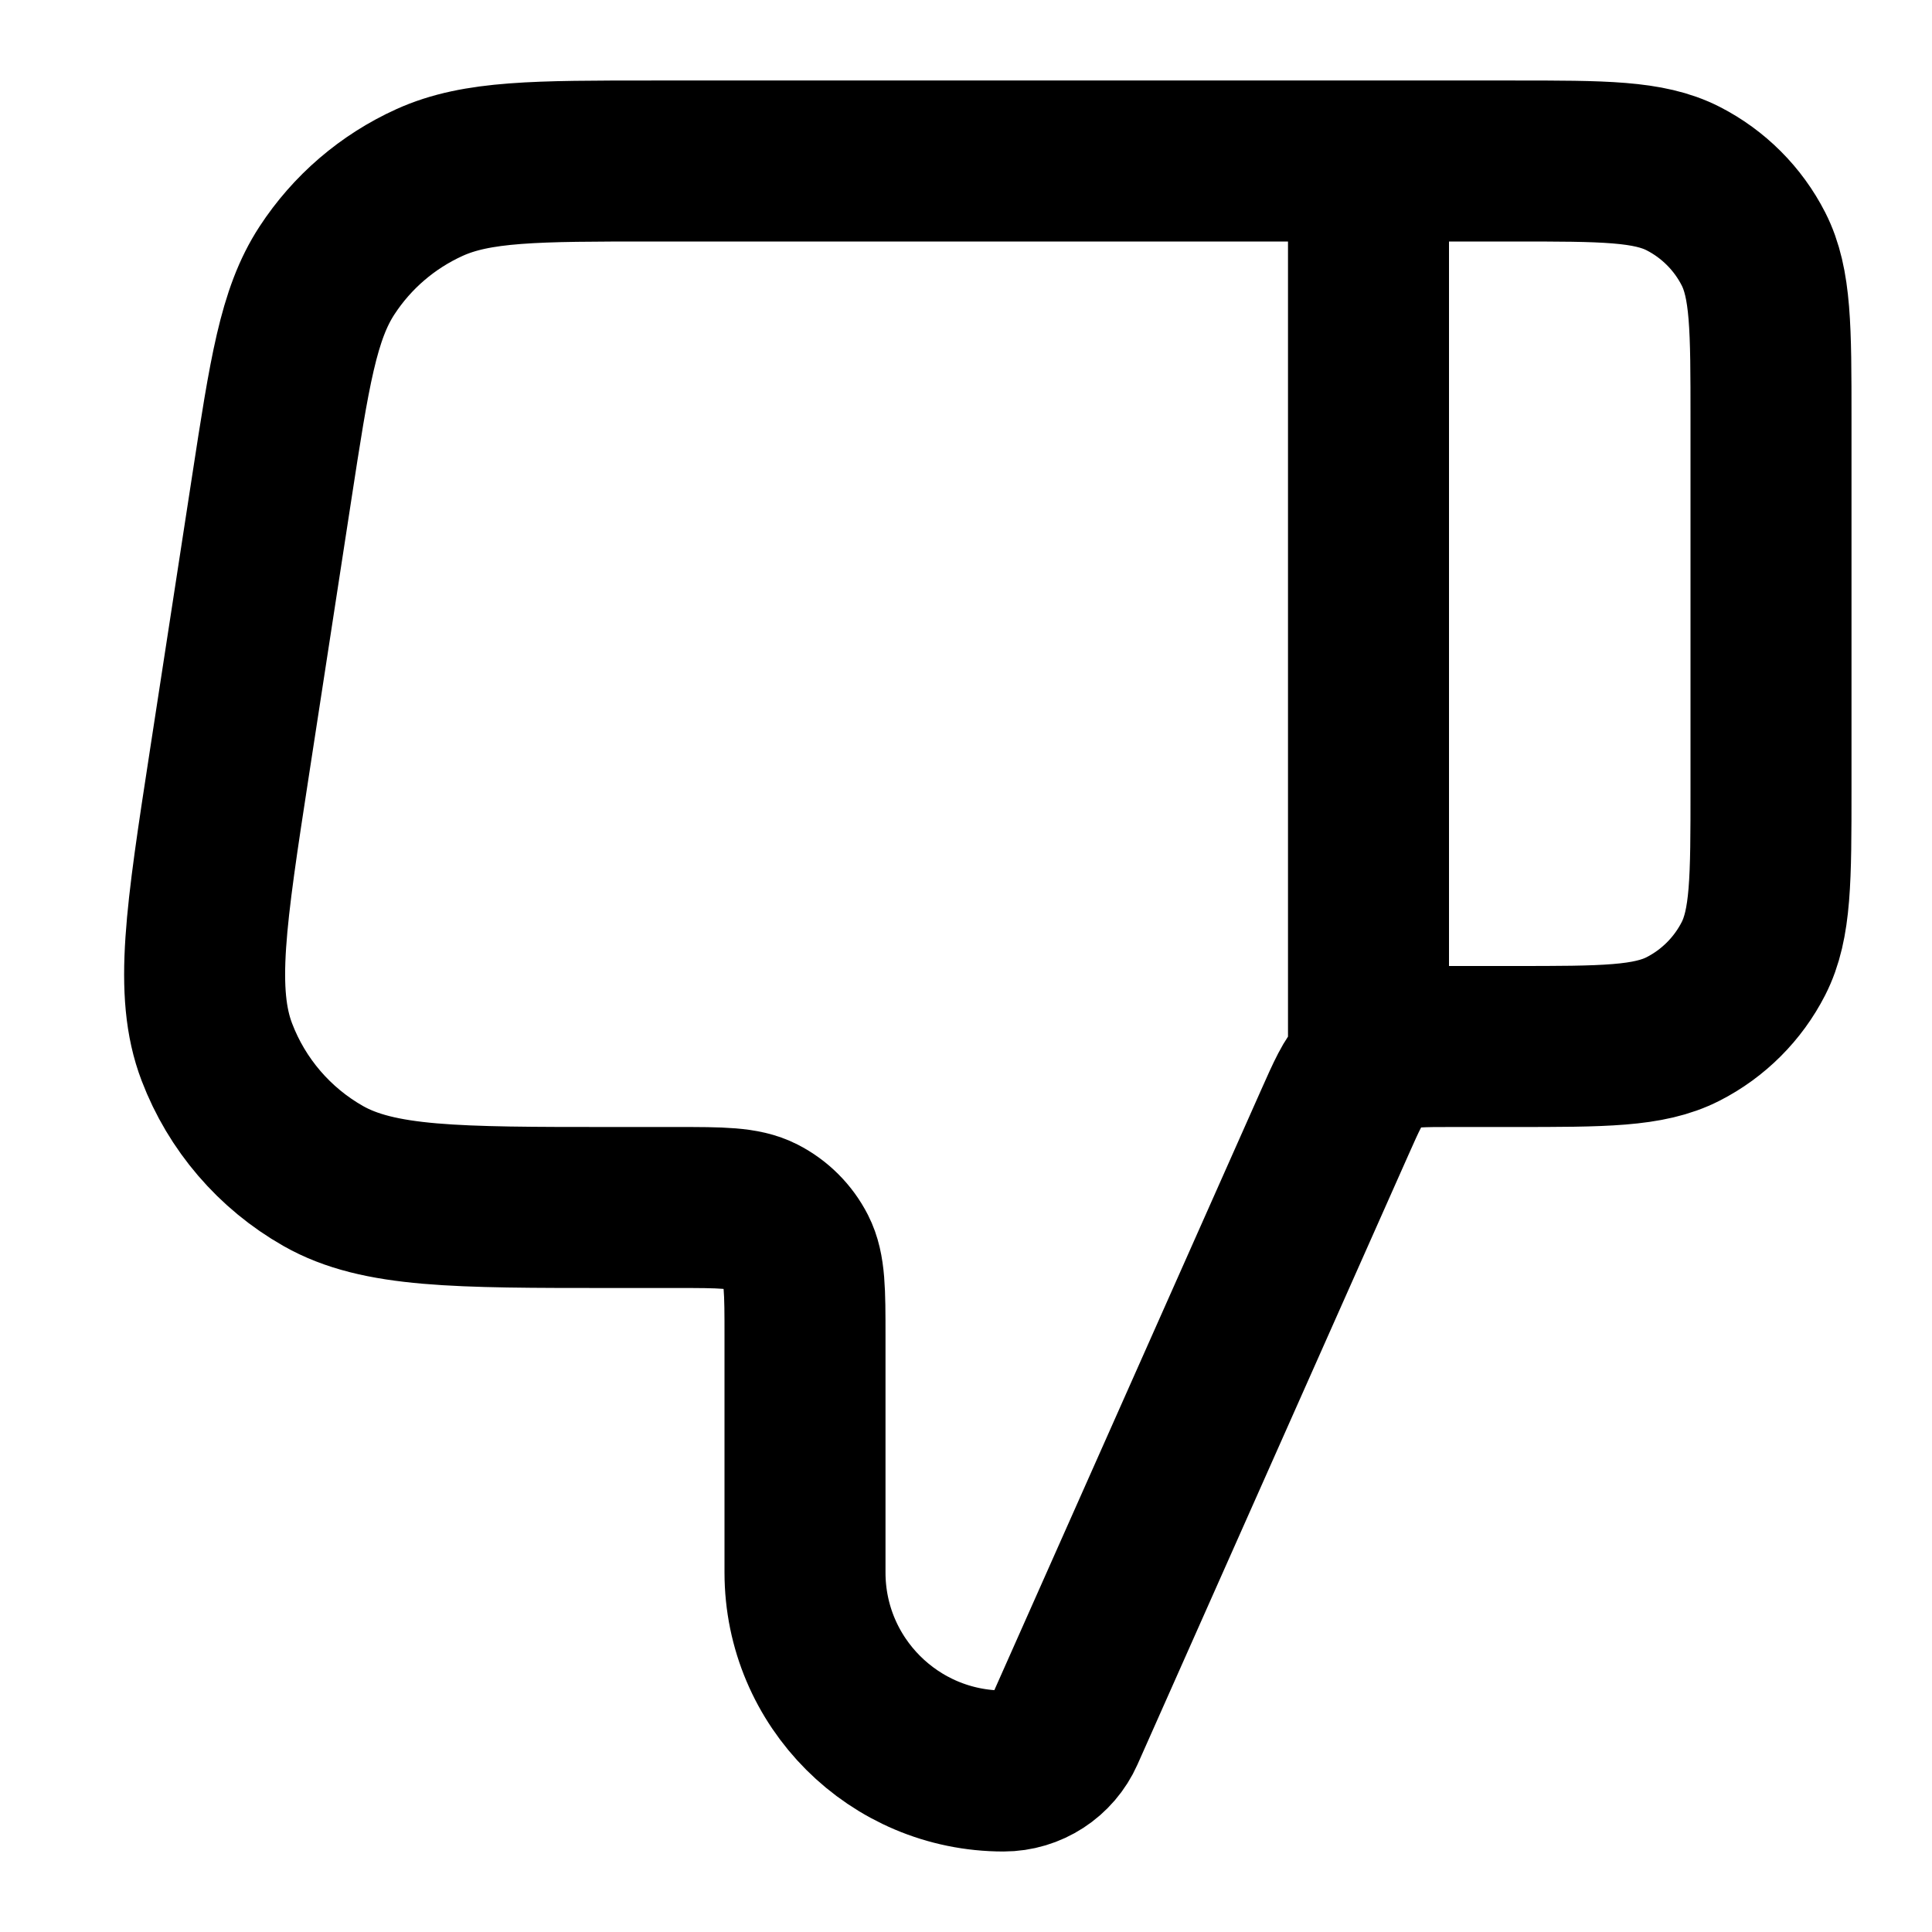
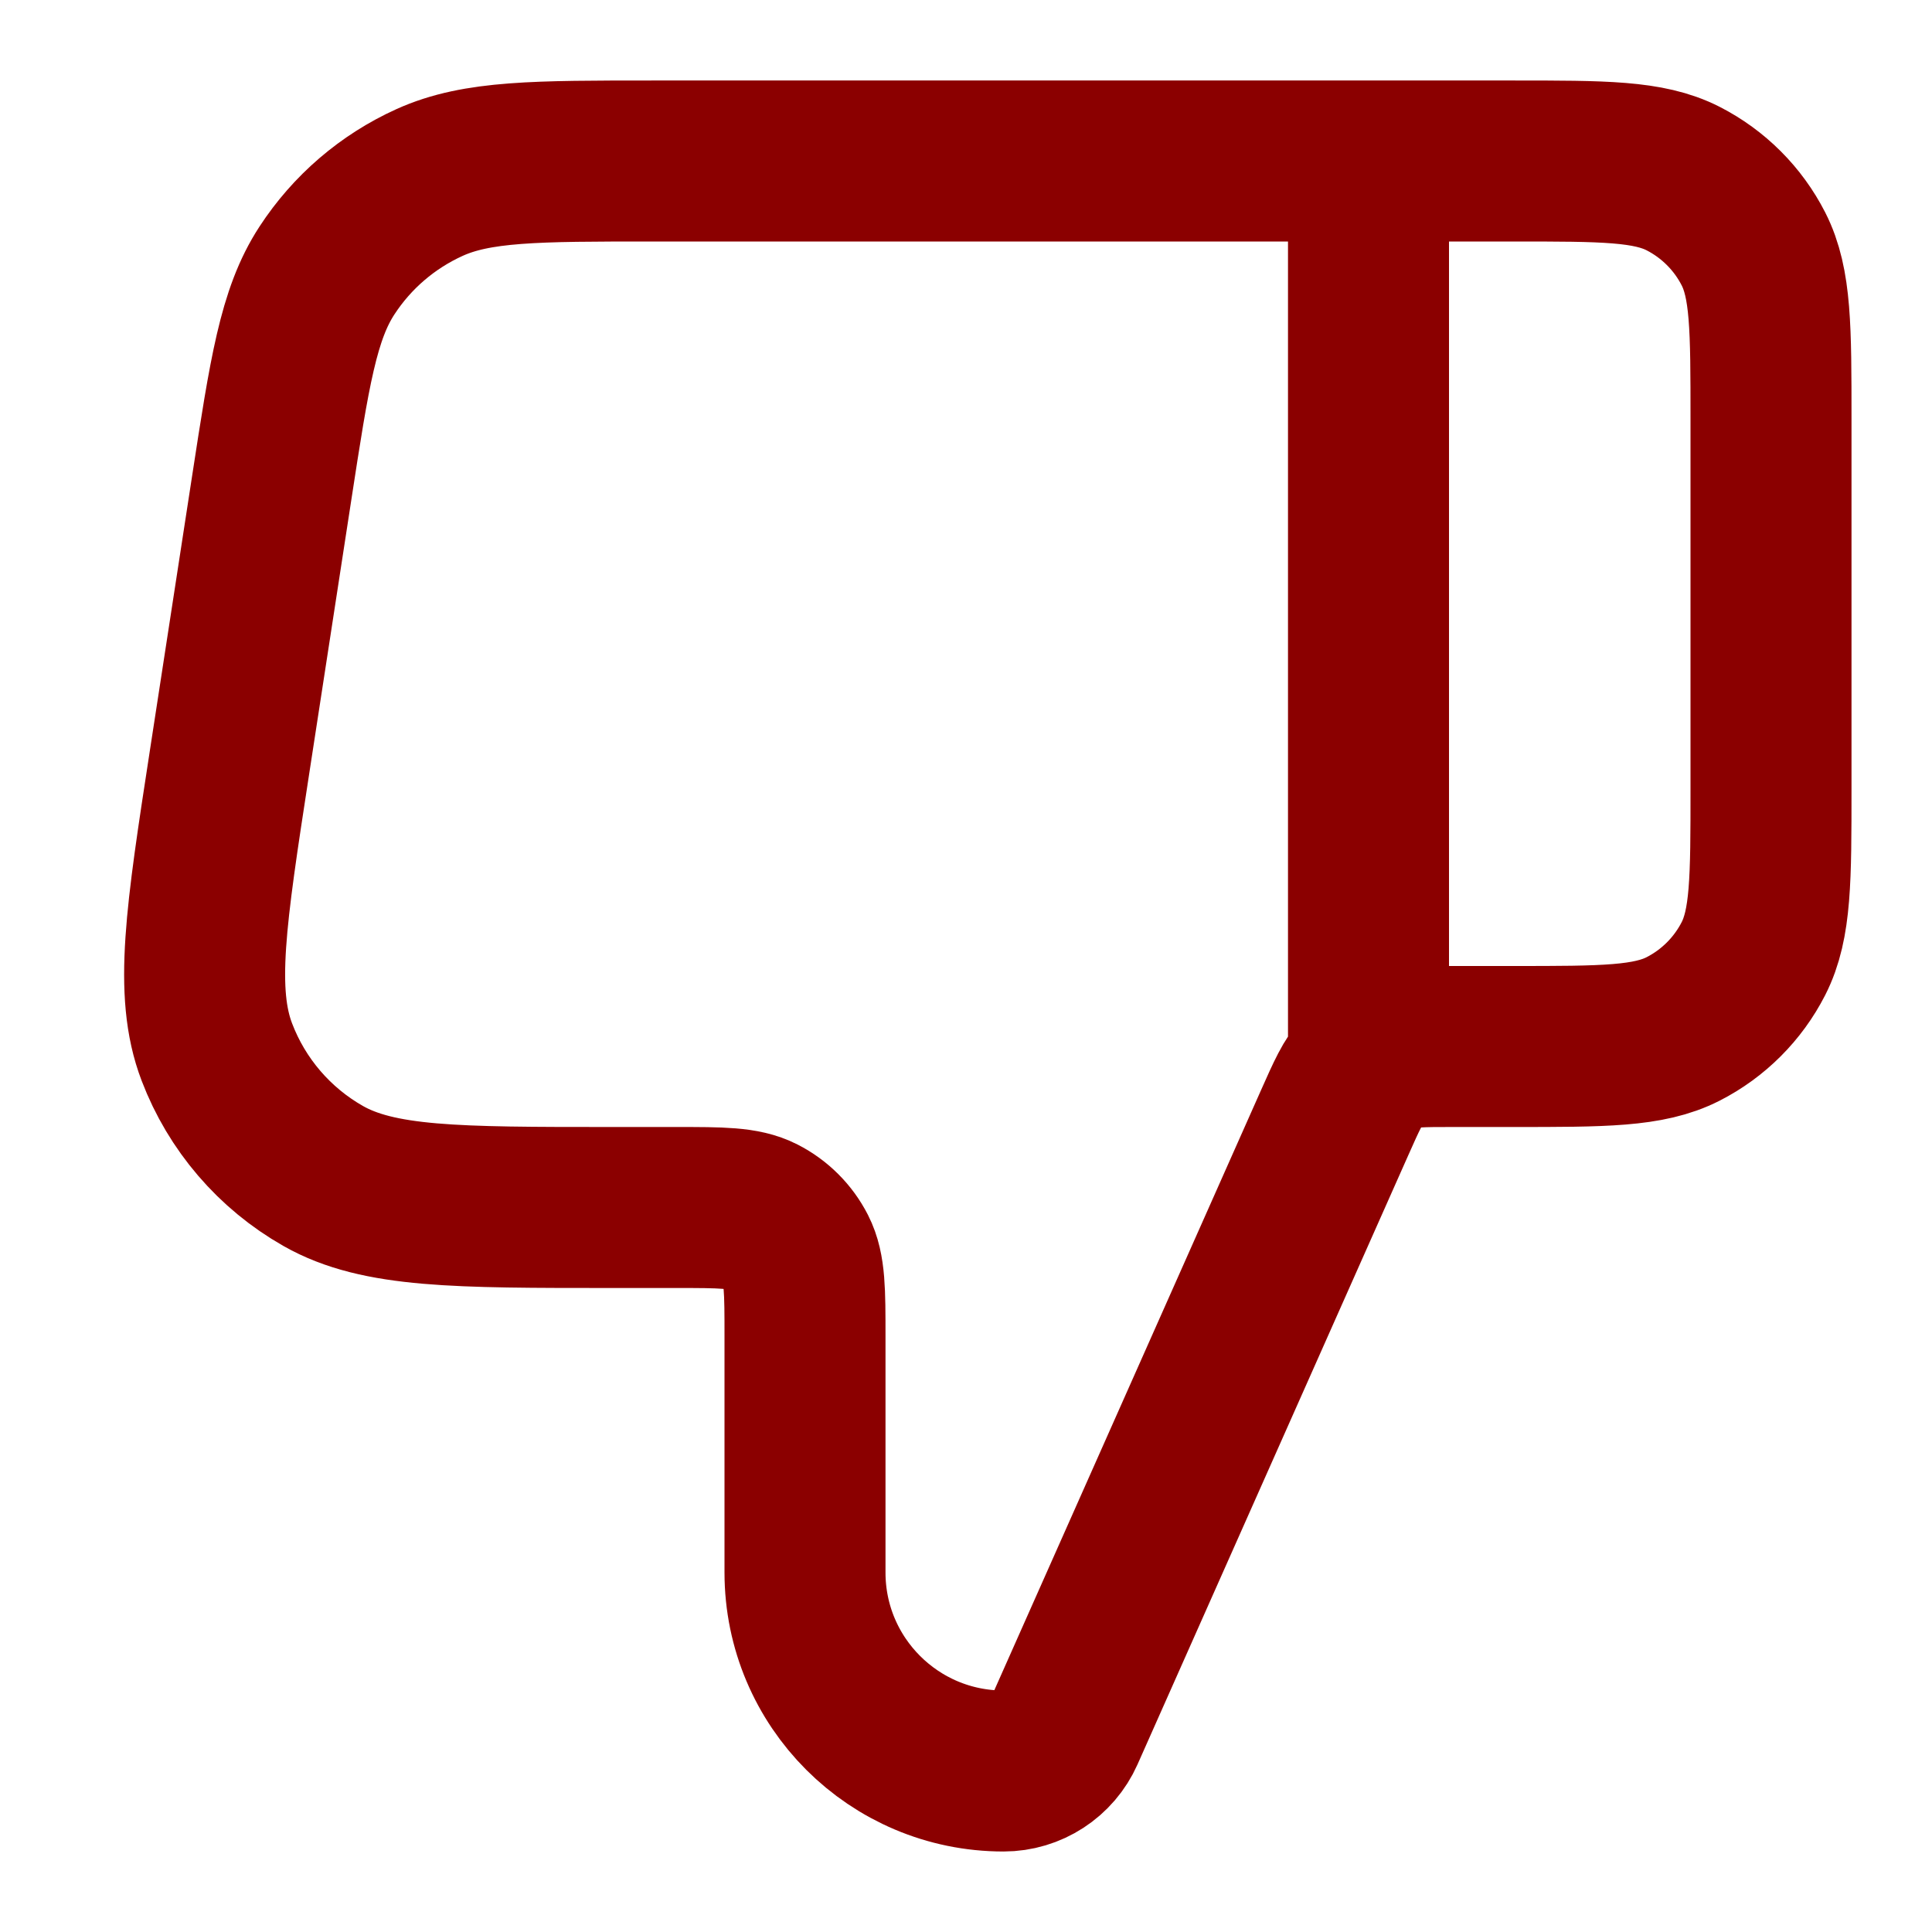
- <svg xmlns="http://www.w3.org/2000/svg" width="800px" height="800px" viewBox="0 0 24 24" fill="none">
-   <path d="M17 2V13M22 9.8V5.2C22 4.08 22 3.52 21.782 3.092C21.59 2.716 21.284 2.41 20.908 2.218C20.48 2 19.92 2 18.8 2H8.118C6.657 2 5.926 2 5.336 2.267C4.815 2.503 4.373 2.882 4.061 3.361C3.707 3.903 3.596 4.626 3.374 6.07L2.851 9.47C2.558 11.375 2.411 12.328 2.694 13.069C2.942 13.72 3.409 14.264 4.014 14.608C4.704 15 5.667 15 7.595 15H8.4C8.96 15 9.24 15 9.454 15.109C9.642 15.205 9.795 15.358 9.891 15.546C10 15.76 10 16.04 10 16.6V19.534C10 20.896 11.104 22 12.466 22C12.791 22 13.085 21.809 13.217 21.512L16.578 13.95C16.731 13.606 16.807 13.434 16.928 13.308C17.035 13.197 17.166 13.111 17.311 13.059C17.475 13 17.663 13 18.04 13H18.8C19.92 13 20.48 13 20.908 12.782C21.284 12.59 21.59 12.284 21.782 11.908C22 11.48 22 10.92 22 9.8Z" stroke="#000000" stroke-width="2" stroke-linecap="round" stroke-linejoin="round" />
+ <svg xmlns="http://www.w3.org/2000/svg" width="250px" height="250px" viewBox="0 0 24 24" fill="none">
+   <path d="M17 2V13M22 9.8V5.2C22 4.08 22 3.52 21.782 3.092C21.59 2.716 21.284 2.41 20.908 2.218C20.48 2 19.92 2 18.8 2H8.118C6.657 2 5.926 2 5.336 2.267C4.815 2.503 4.373 2.882 4.061 3.361C3.707 3.903 3.596 4.626 3.374 6.07L2.851 9.47C2.558 11.375 2.411 12.328 2.694 13.069C2.942 13.72 3.409 14.264 4.014 14.608C4.704 15 5.667 15 7.595 15H8.4C8.96 15 9.24 15 9.454 15.109C9.642 15.205 9.795 15.358 9.891 15.546C10 15.76 10 16.04 10 16.6V19.534C10 20.896 11.104 22 12.466 22C12.791 22 13.085 21.809 13.217 21.512L16.578 13.95C16.731 13.606 16.807 13.434 16.928 13.308C17.035 13.197 17.166 13.111 17.311 13.059C17.475 13 17.663 13 18.04 13H18.8C19.92 13 20.48 13 20.908 12.782C21.284 12.59 21.59 12.284 21.782 11.908C22 11.48 22 10.92 22 9.8Z" stroke="darkred" stroke-width="2" stroke-linecap="round" stroke-linejoin="round" />
</svg>
